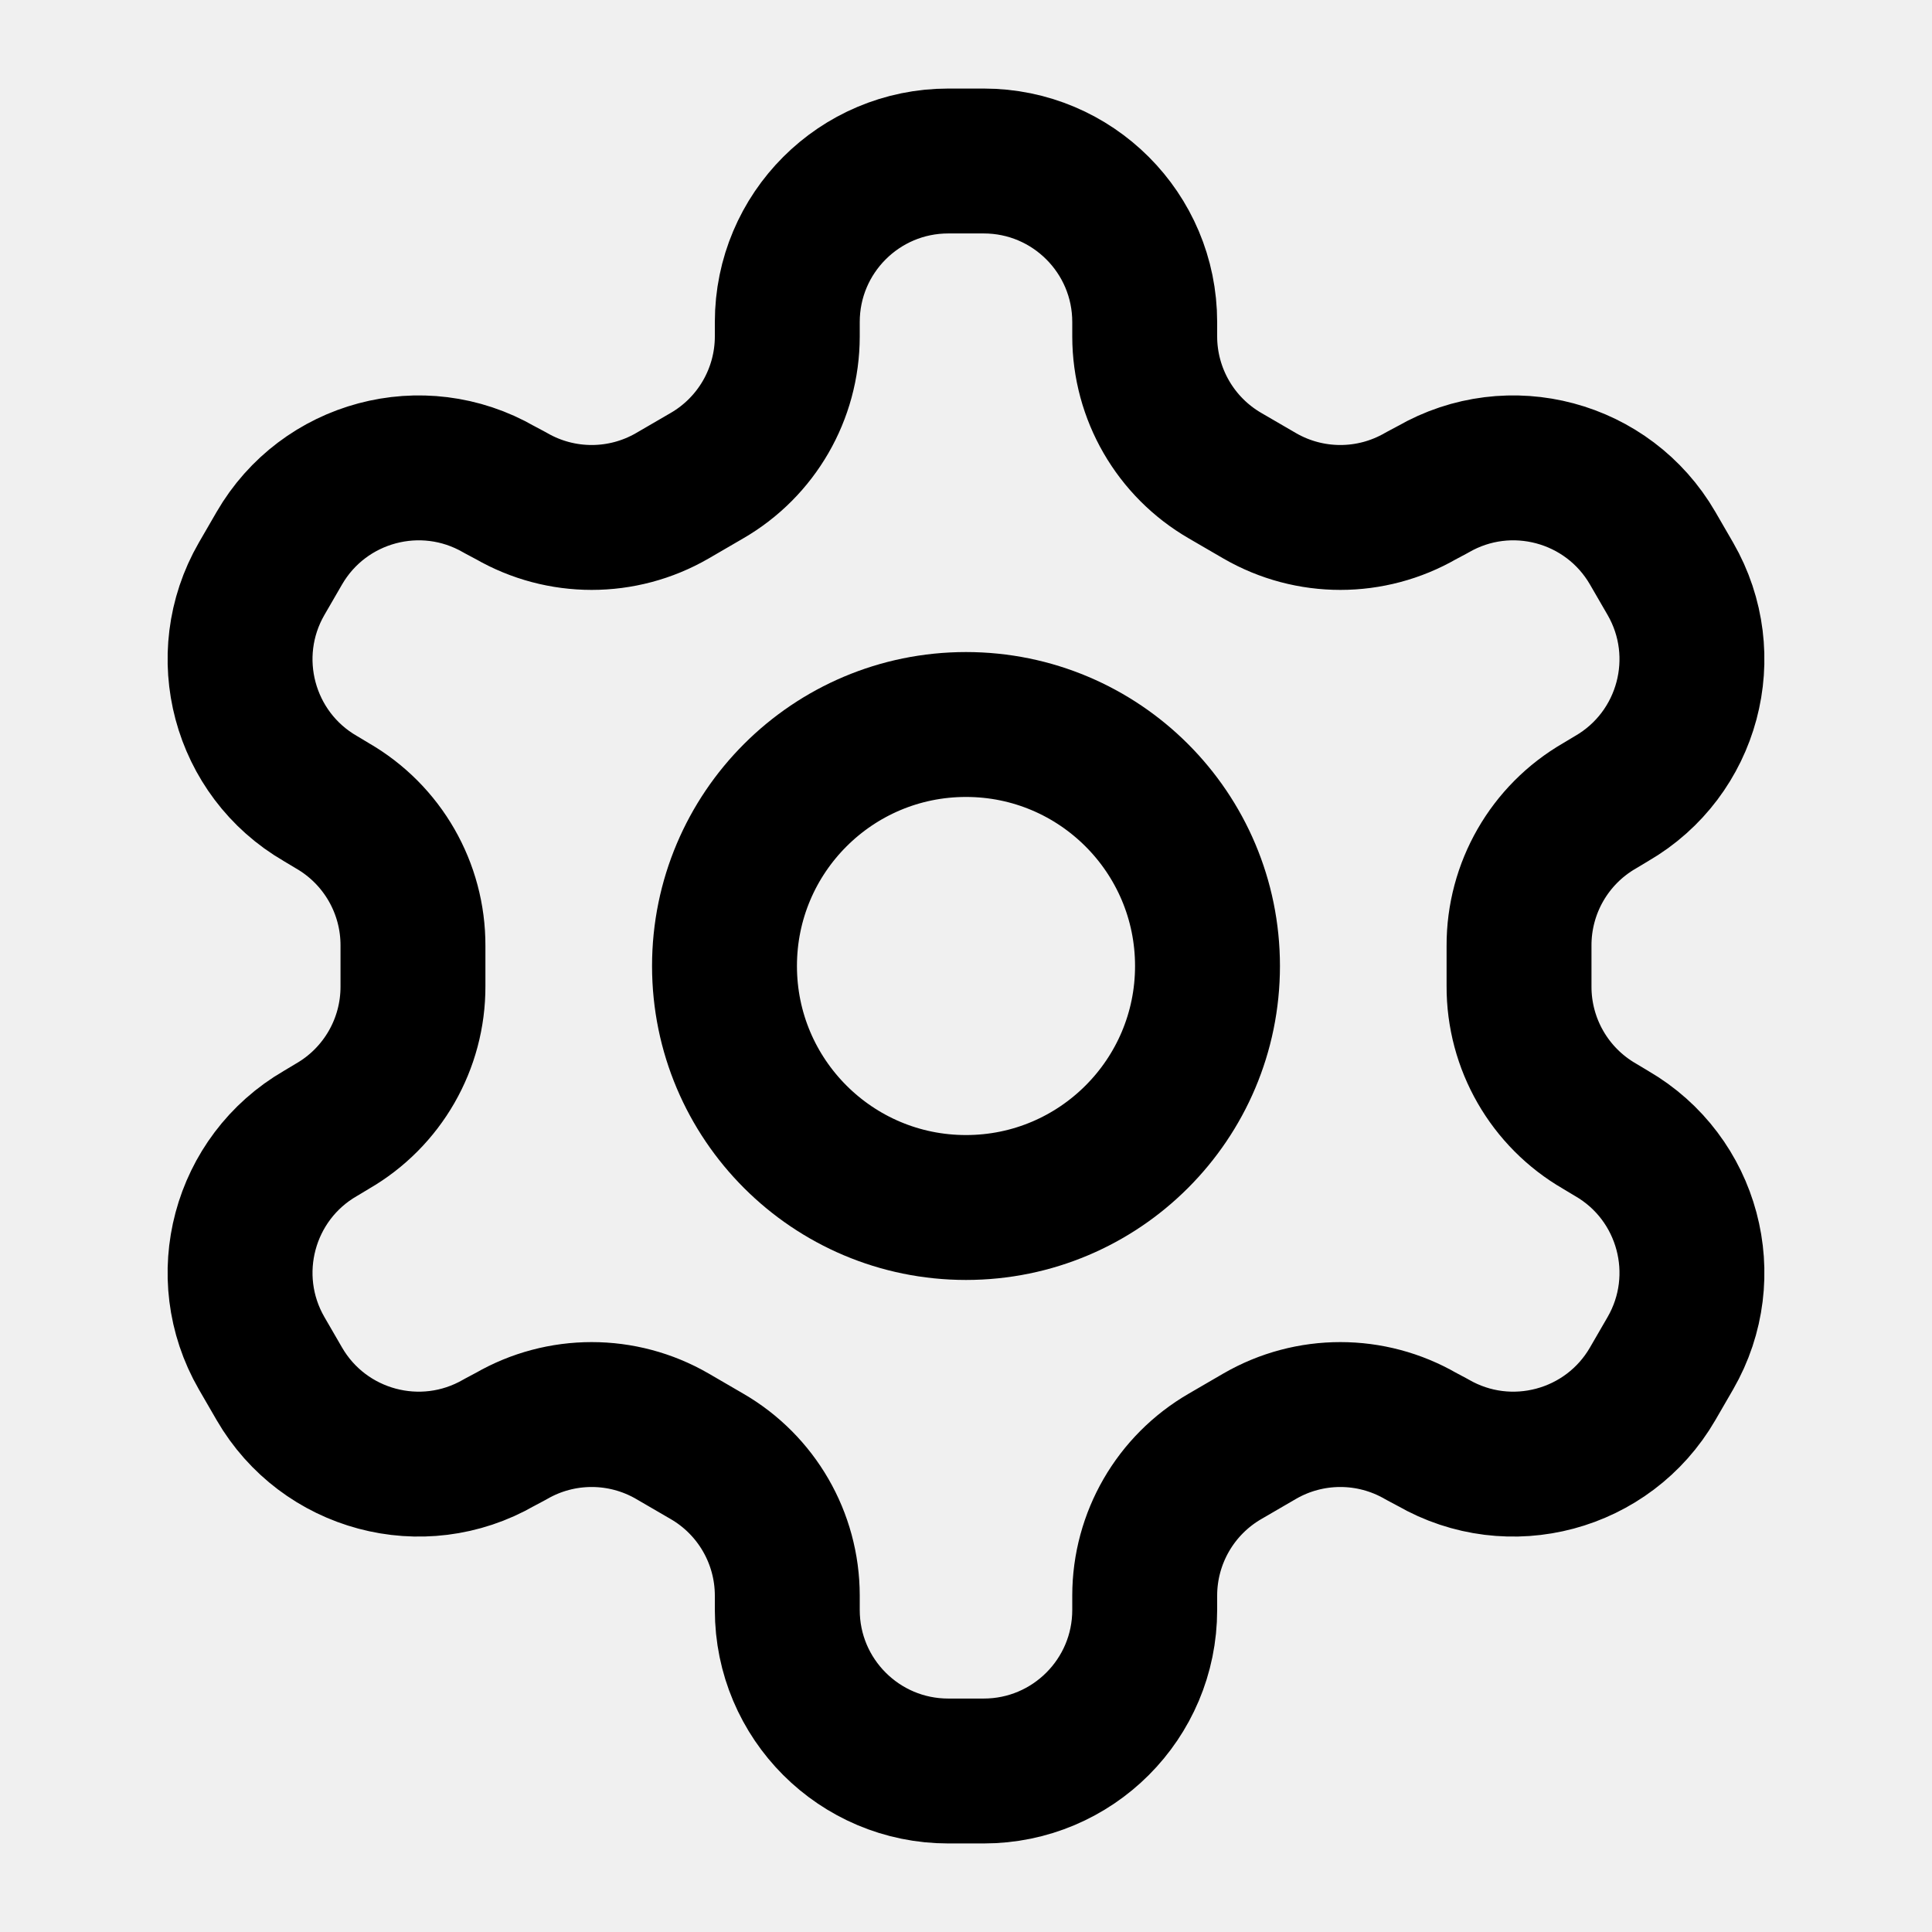
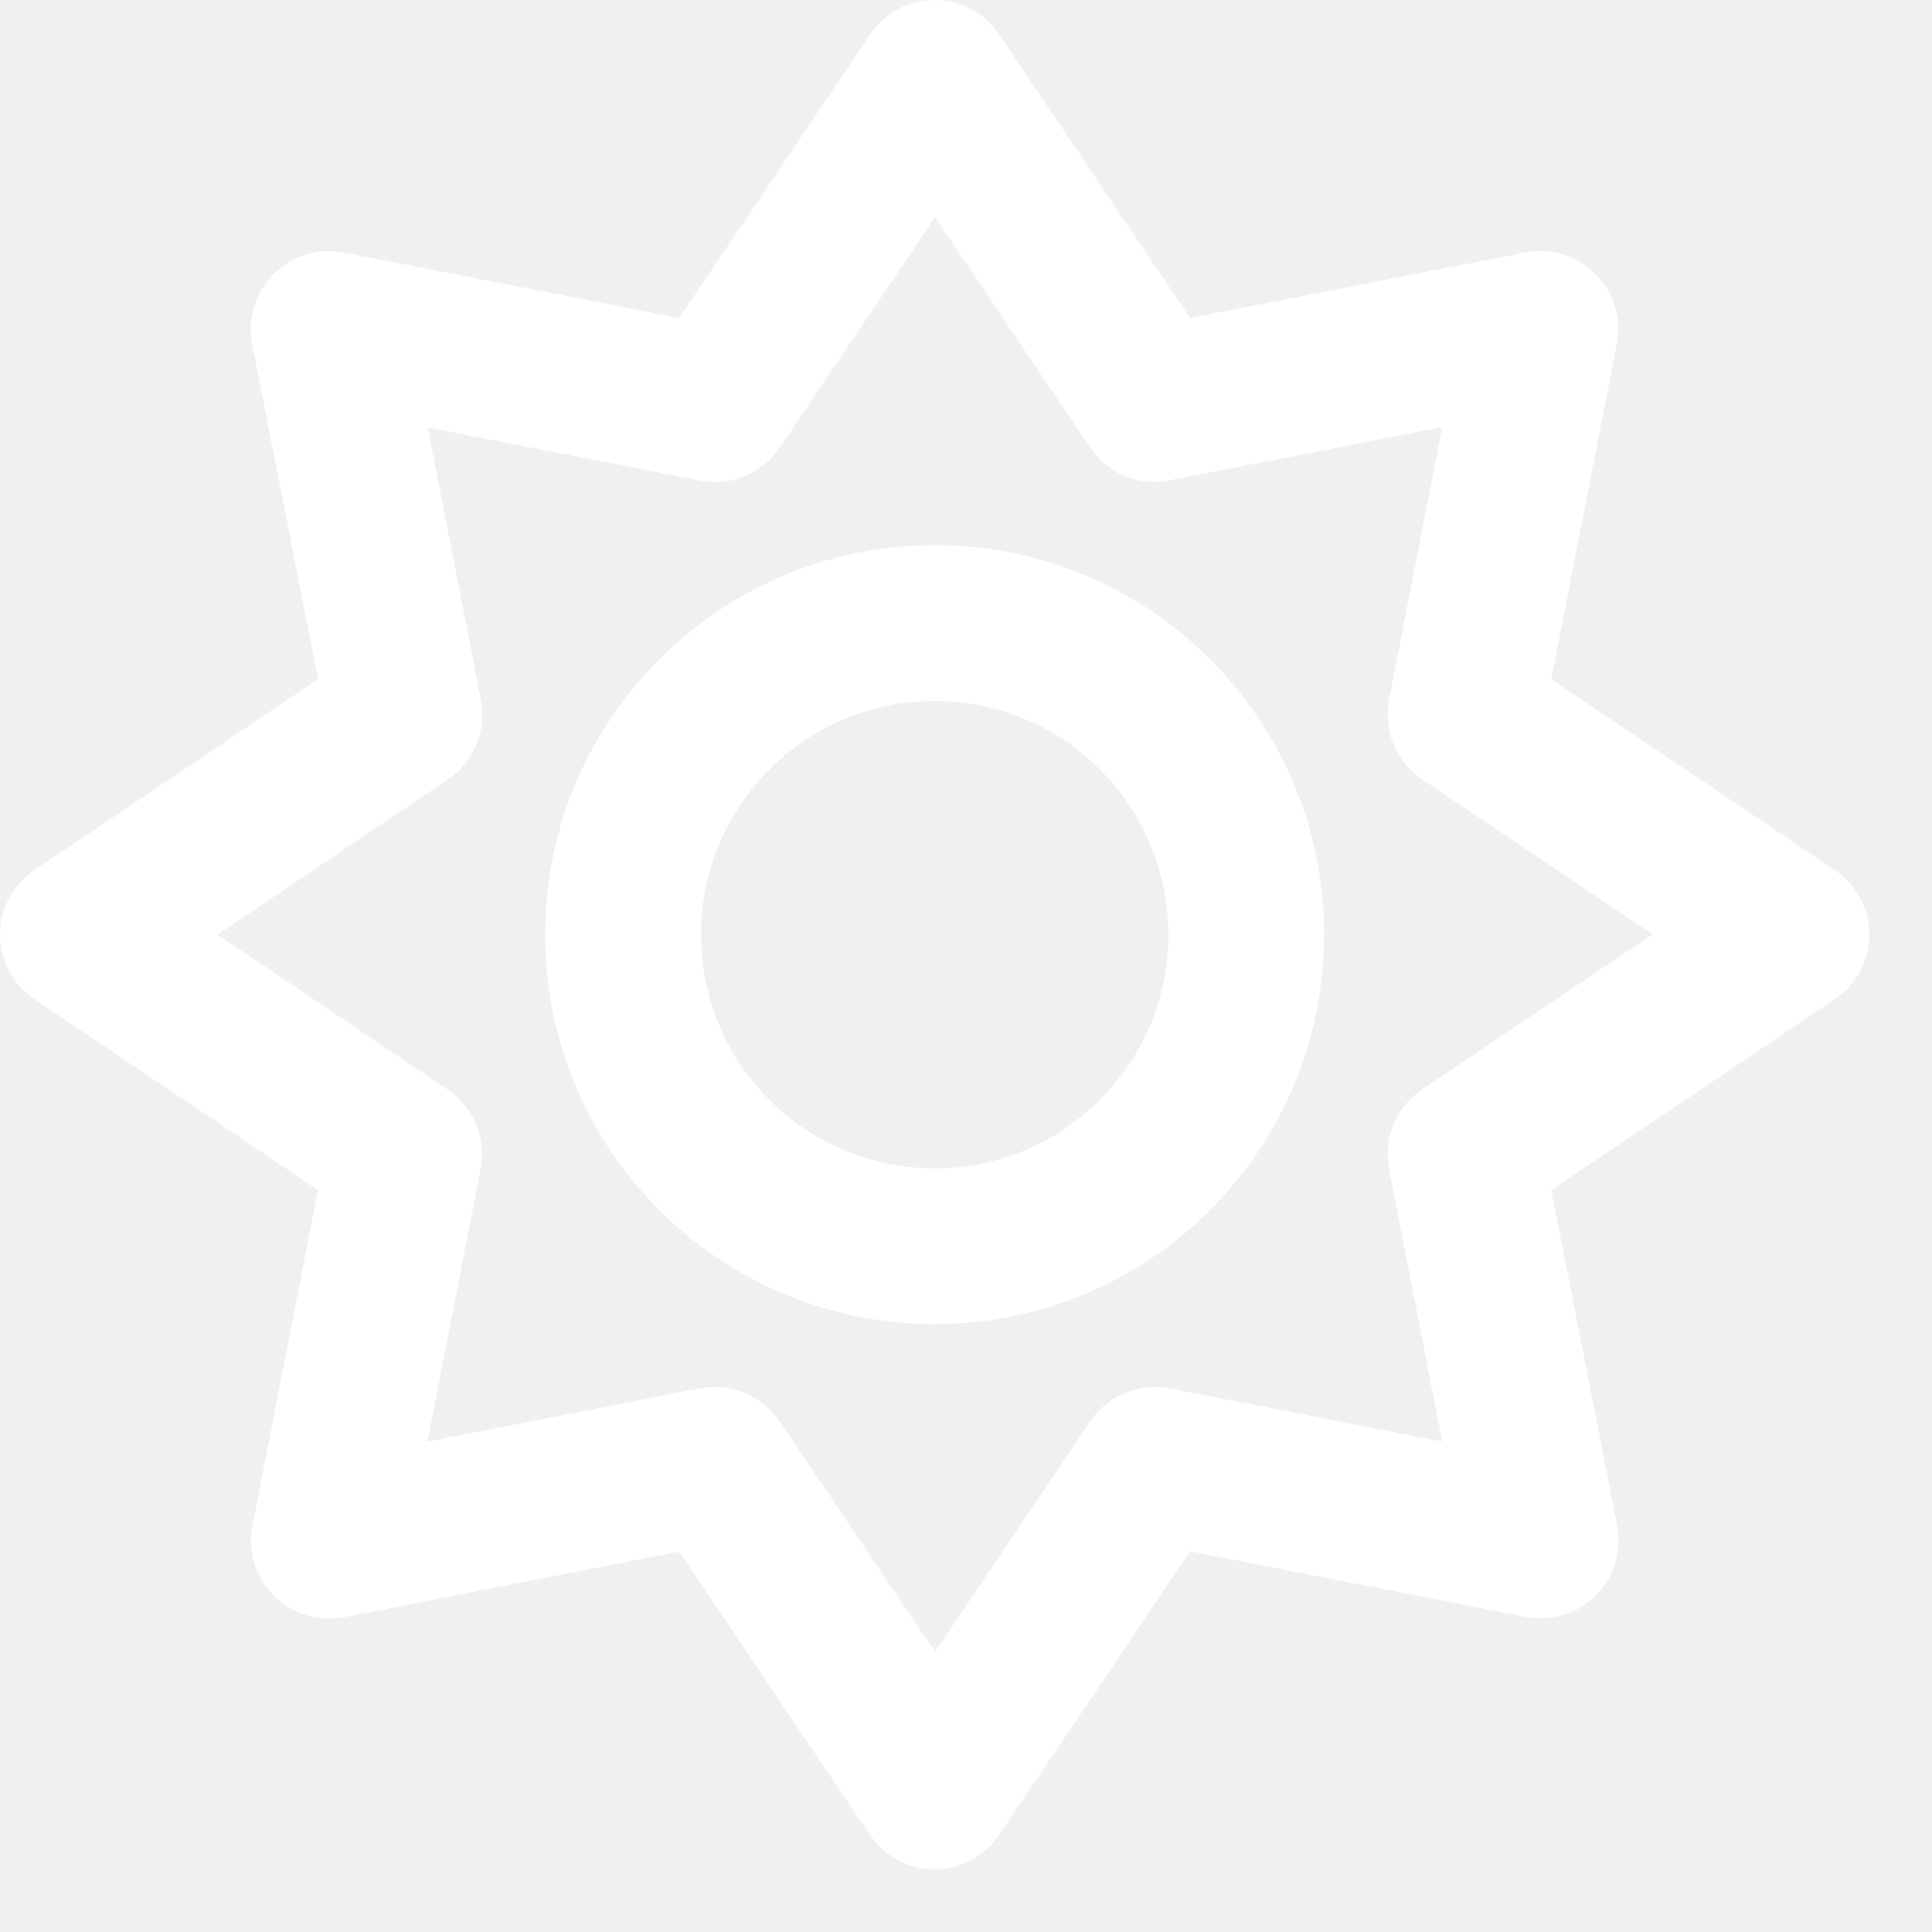
- <svg xmlns="http://www.w3.org/2000/svg" viewBox="0 0 24 24" fill="none">
-   <path d="M12.22 2h-.44a2 2 0 0 0-2 2v.18a2 2 0 0 1-1 1.73l-.43.25a2 2 0 0 1-2 0l-.15-.08a2 2 0 0 0-2.73.73l-.22.38a2 2 0 0 0 .73 2.73l.15.09a2 2 0 0 1 1 1.74v.5a2 2 0 0 1-1 1.74l-.15.09a2 2 0 0 0-.73 2.73l.22.38a2 2 0 0 0 2.73.73l.15-.08a2 2 0 0 1 2 0l.43.25a2 2 0 0 1 1 1.73V20a2 2 0 0 0 2 2h.44a2 2 0 0 0 2-2v-.18a2 2 0 0 1 1-1.73l.43-.25a2 2 0 0 1 2 0l.15.08a2 2 0 0 0 2.73-.73l.22-.38a2 2 0 0 0-.73-2.73l-.15-.09a2 2 0 0 1-1-1.74v-.5a2 2 0 0 1 1-1.74l.15-.09a2 2 0 0 0 .73-2.73l-.22-.38a2 2 0 0 0-2.73-.73l-.15.08a2 2 0 0 1-2 0l-.43-.25a2 2 0 0 1-1-1.73V4a2 2 0 0 0-2-2Z" stroke="#000" stroke-width="1.8" stroke-linecap="round" stroke-linejoin="round" />
-   <circle cx="12" cy="12" r="3" stroke="#000" stroke-width="1.8" />
+ <svg xmlns="http://www.w3.org/2000/svg" width="26" height="26" viewBox="0 0 26 26" fill="none">
+   <path d="M12.578 25.156C12.928 25.156 13.251 24.982 13.447 24.693L16.015 20.876L20.531 21.759C20.872 21.824 21.226 21.719 21.475 21.47C21.724 21.221 21.828 20.868 21.763 20.527L20.876 16.015L24.693 13.447C24.982 13.255 25.156 12.928 25.156 12.578C25.156 12.229 24.982 11.906 24.693 11.709L20.876 9.141L21.759 4.629C21.824 4.289 21.719 3.935 21.47 3.686C21.221 3.437 20.868 3.332 20.527 3.398L16.015 4.28L13.447 0.463C13.251 0.175 12.928 0 12.578 0C12.229 0 11.906 0.175 11.709 0.463L9.141 4.28L4.625 3.398C4.284 3.332 3.931 3.437 3.682 3.686C3.433 3.935 3.328 4.289 3.393 4.629L4.28 9.141L0.463 11.709C0.175 11.906 0 12.229 0 12.578C0 12.928 0.175 13.251 0.463 13.447L4.28 16.015L3.398 20.531C3.332 20.872 3.437 21.226 3.686 21.475C3.935 21.724 4.289 21.828 4.629 21.763L9.141 20.881L11.709 24.698L11.788 24.798C11.984 25.025 12.273 25.156 12.578 25.156ZM10.491 19.129C10.255 18.78 9.835 18.605 9.421 18.684L5.752 19.4L6.468 15.732C6.547 15.317 6.372 14.897 6.023 14.661L2.926 12.578L6.027 10.491C6.376 10.255 6.551 9.835 6.473 9.421L5.756 5.752L9.425 6.468L9.578 6.486C9.94 6.503 10.29 6.328 10.495 6.023L12.583 2.922L14.67 6.023L14.766 6.145C15.011 6.411 15.378 6.538 15.74 6.464L19.409 5.748L18.693 9.416C18.614 9.831 18.789 10.25 19.138 10.486L22.239 12.574L19.138 14.661C18.789 14.897 18.614 15.317 18.693 15.732L19.409 19.4L15.74 18.684C15.325 18.605 14.906 18.78 14.67 19.129L12.583 22.23L10.495 19.129H10.491ZM12.578 7.337C9.683 7.337 7.337 9.683 7.337 12.578C7.337 15.474 9.683 17.819 12.578 17.819C15.474 17.819 17.819 15.474 17.819 12.578C17.819 9.683 15.474 7.337 12.578 7.337ZM12.578 15.723C10.84 15.723 9.434 14.316 9.434 12.578C9.434 10.84 10.84 9.434 12.578 9.434C14.316 9.434 15.723 10.84 15.723 12.578C15.723 14.316 14.316 15.723 12.578 15.723Z" fill="white" />
</svg>
